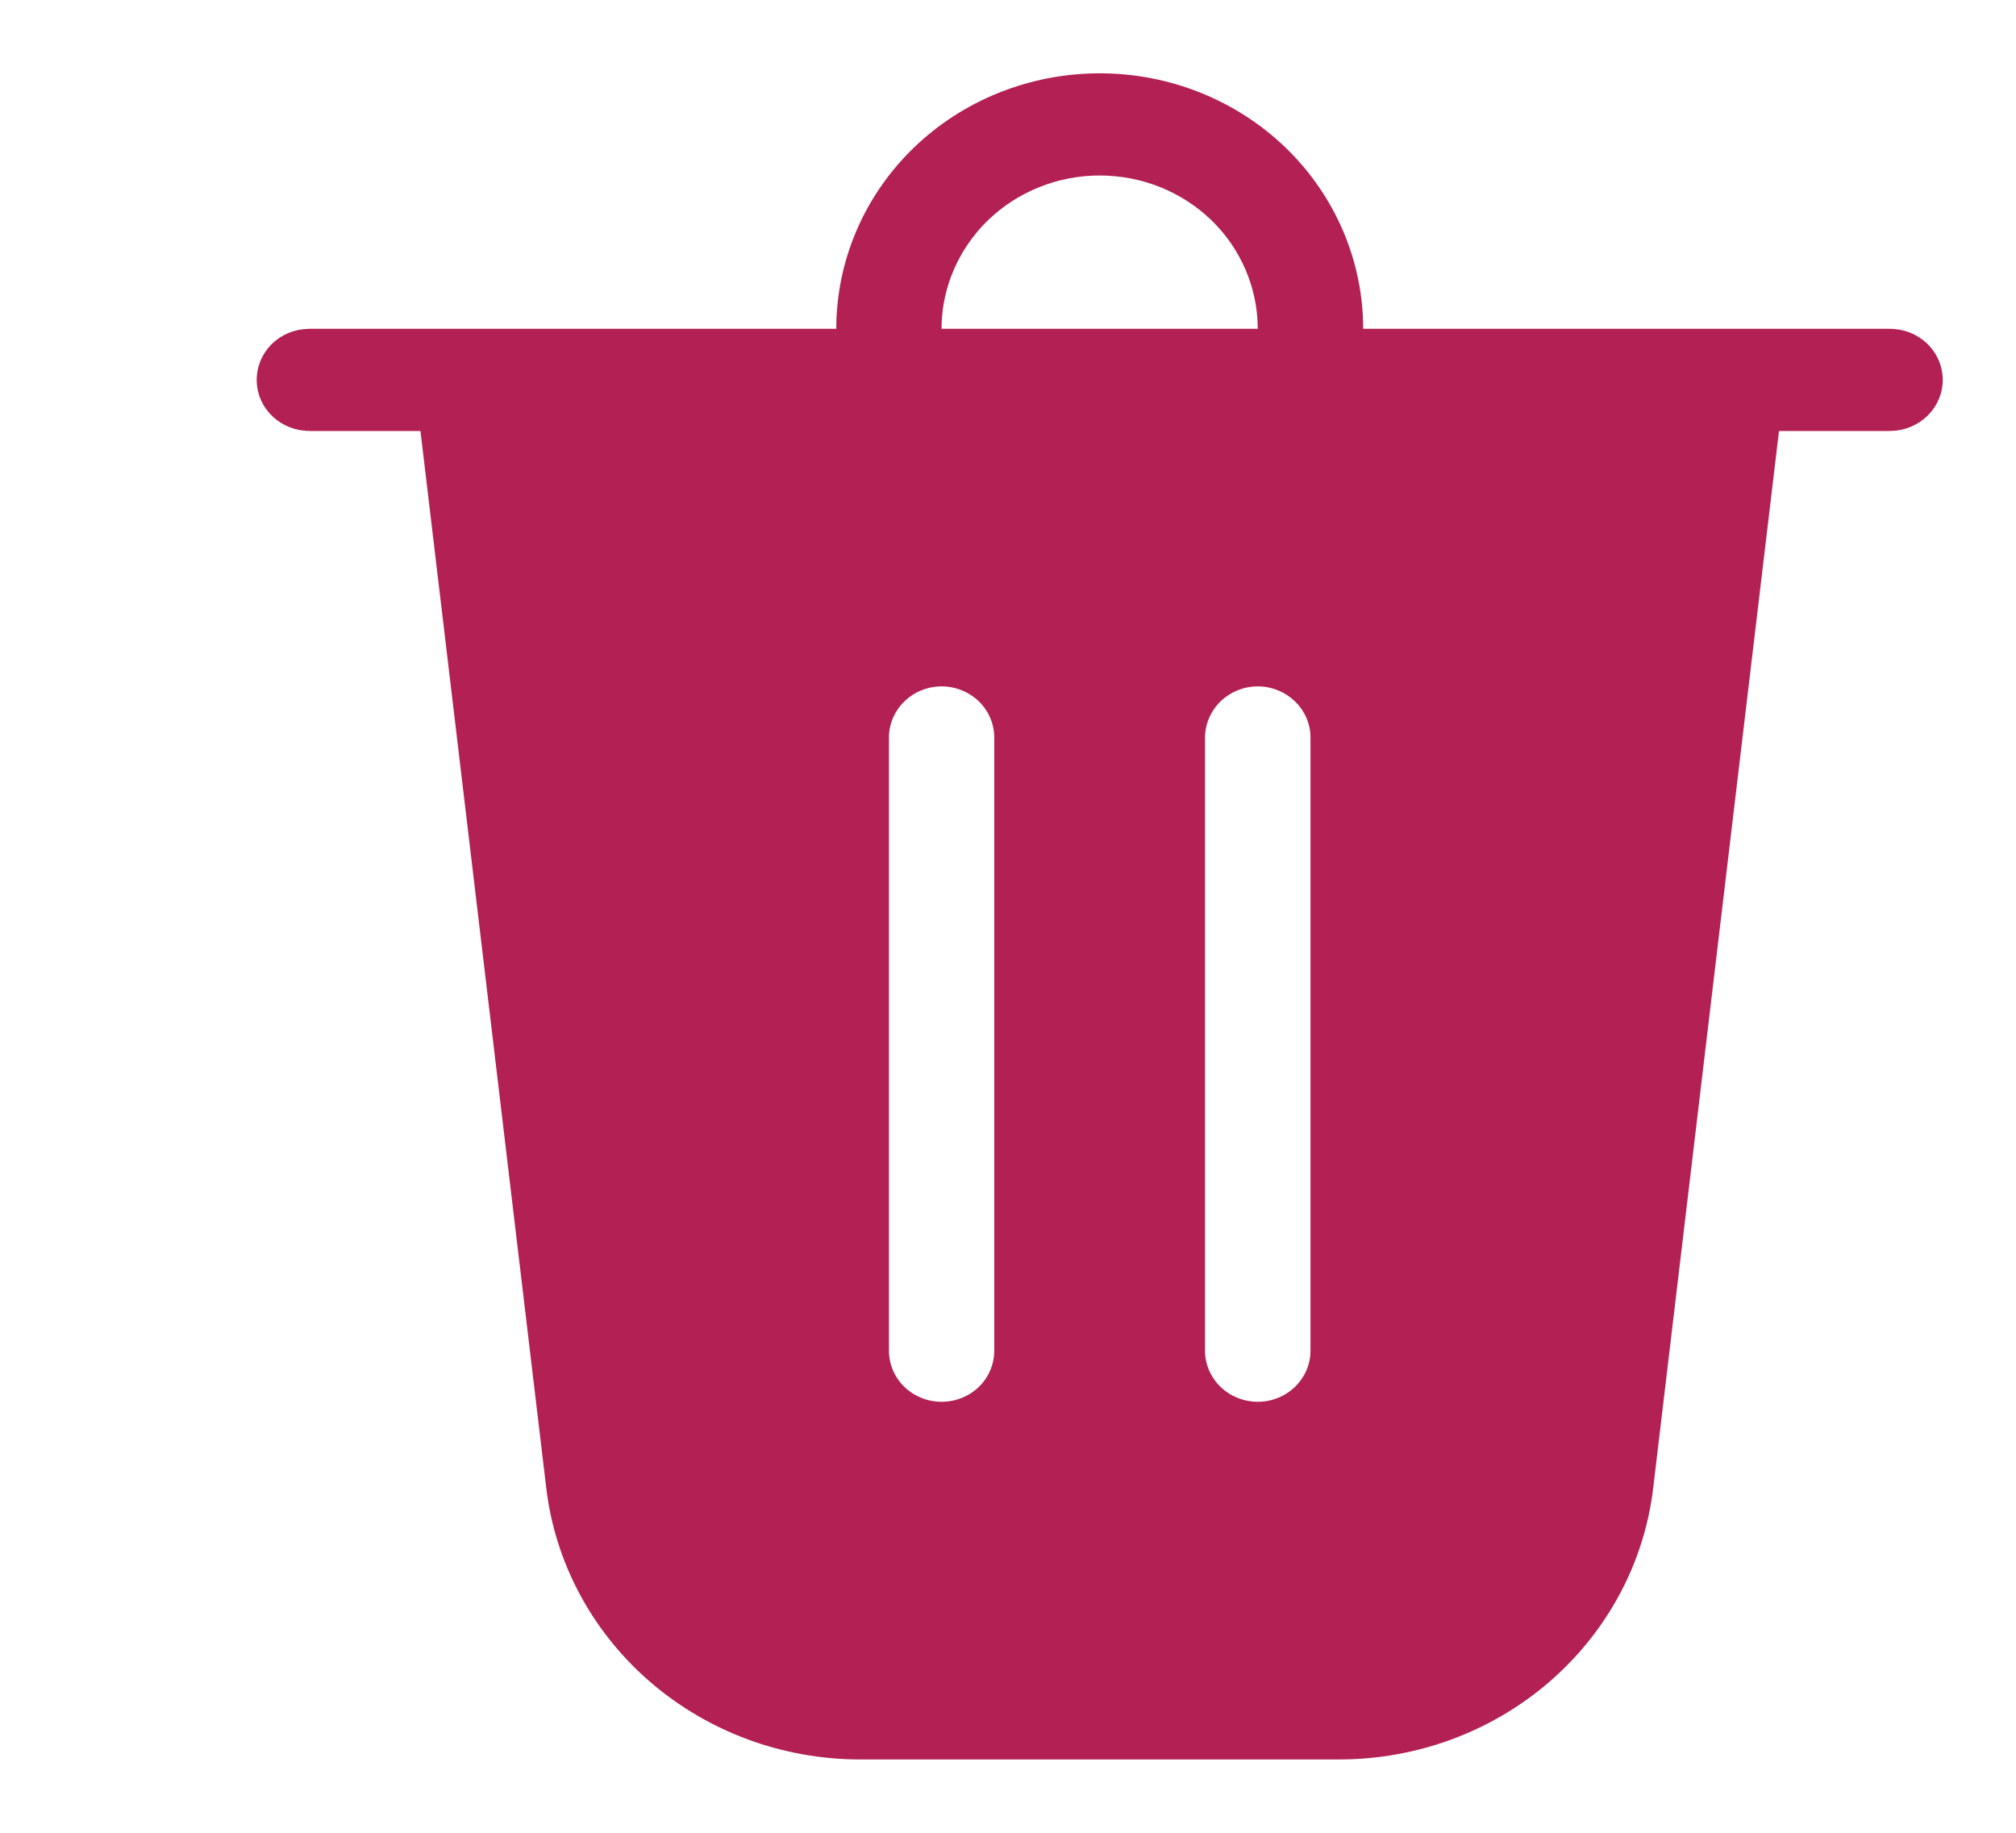
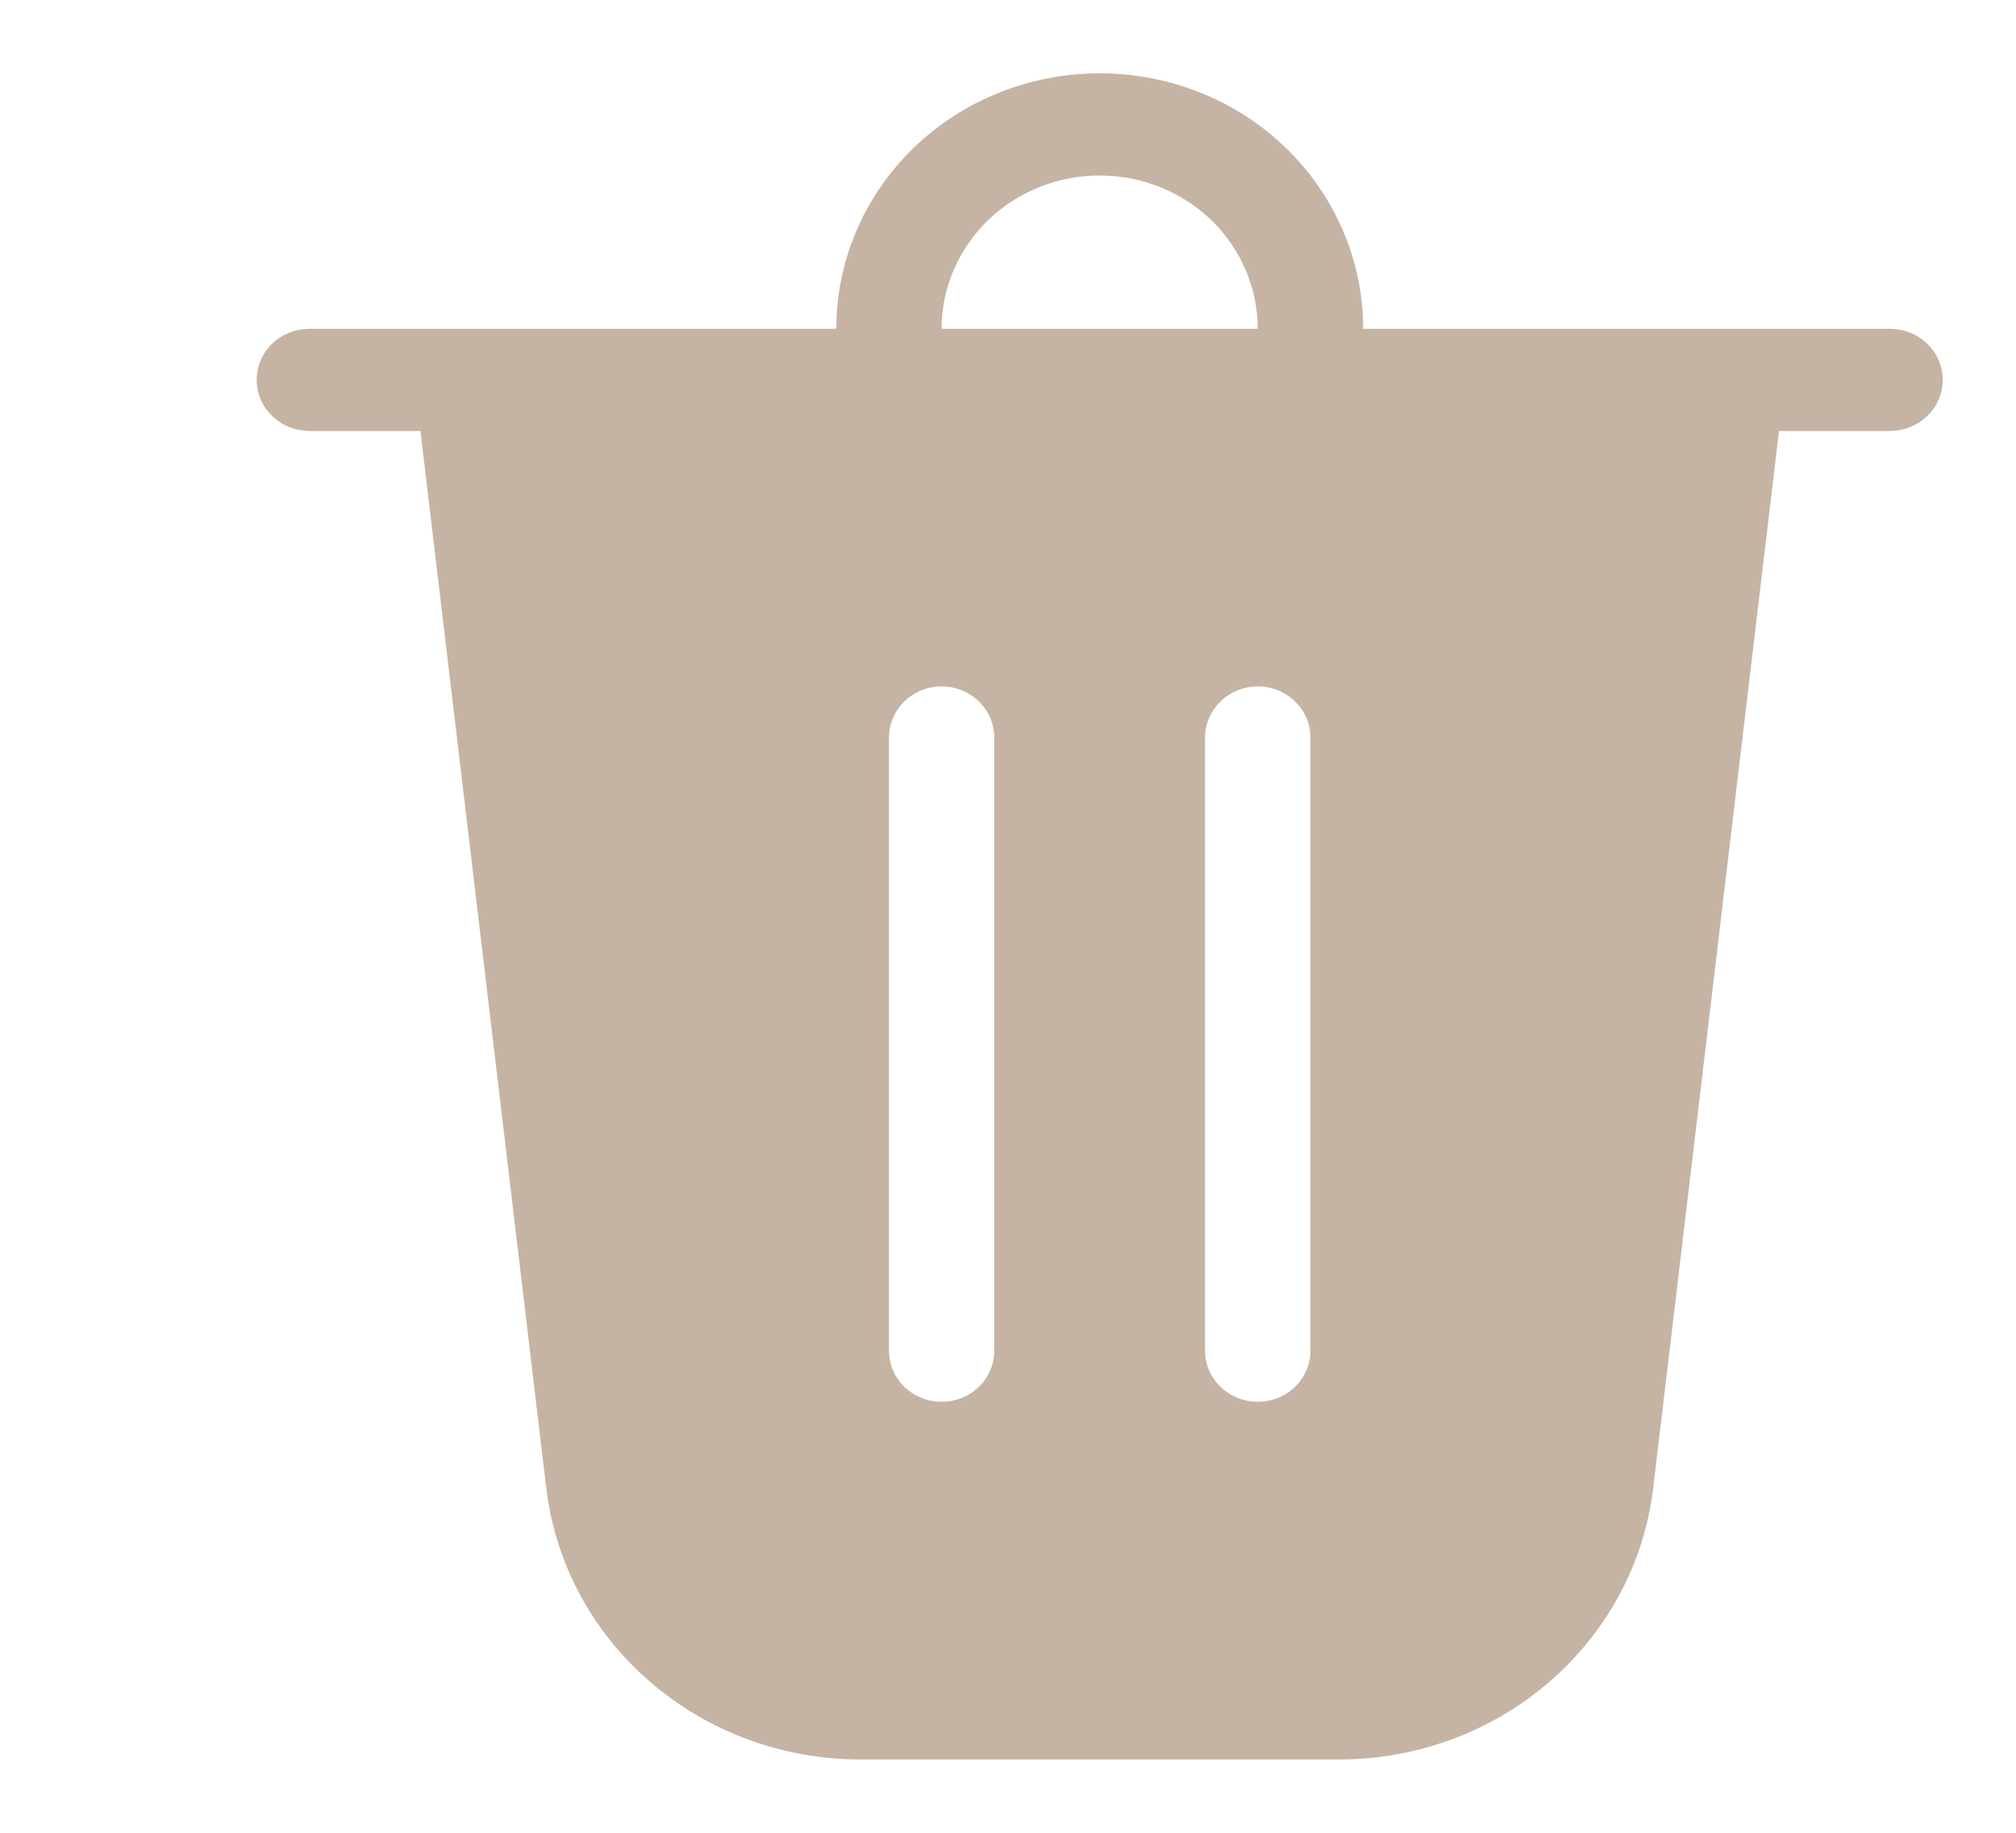
<svg xmlns="http://www.w3.org/2000/svg" width="22" height="20" viewBox="0 0 22 20" fill="none">
-   <path d="M12.001 1.26C12.646 1.26 13.262 1.508 13.714 1.946C14.165 2.384 14.416 2.975 14.416 3.588V4.048H20.626C20.661 4.048 20.691 4.061 20.712 4.081C20.732 4.101 20.741 4.124 20.741 4.146C20.741 4.167 20.732 4.19 20.712 4.209C20.691 4.229 20.661 4.243 20.626 4.243H19.005L18.957 4.648L17.584 16.184C17.501 16.883 17.155 17.531 16.608 18.004C16.061 18.477 15.351 18.74 14.613 18.74H9.388C8.65 18.74 7.941 18.477 7.394 18.004C6.847 17.531 6.501 16.883 6.418 16.184L5.045 4.648L4.996 4.243H3.376C3.341 4.243 3.31 4.229 3.289 4.209C3.269 4.19 3.261 4.167 3.261 4.146C3.261 4.124 3.269 4.101 3.289 4.081C3.31 4.061 3.341 4.048 3.376 4.048H9.586V3.588C9.586 2.975 9.837 2.384 10.288 1.946C10.74 1.508 11.356 1.26 12.001 1.26ZM10.275 7.03C10.005 7.03 9.744 7.135 9.549 7.324C9.354 7.514 9.241 7.774 9.241 8.048V14.739C9.241 15.014 9.353 15.274 9.549 15.464C9.744 15.653 10.005 15.757 10.275 15.757C10.545 15.757 10.808 15.653 11.003 15.464C11.198 15.274 11.31 15.014 11.31 14.739V8.048C11.31 7.774 11.198 7.514 11.003 7.324C10.808 7.135 10.545 7.03 10.275 7.03ZM13.726 7.03C13.456 7.03 13.194 7.135 12.999 7.324C12.804 7.514 12.691 7.774 12.69 8.048V14.739C12.69 15.014 12.803 15.274 12.999 15.464C13.194 15.653 13.456 15.757 13.726 15.757C13.995 15.757 14.257 15.653 14.452 15.464C14.648 15.274 14.761 15.014 14.761 14.739V8.048C14.761 7.773 14.648 7.514 14.452 7.324C14.257 7.135 13.996 7.03 13.726 7.03ZM12.001 1.455C11.426 1.455 10.872 1.676 10.461 2.074C10.05 2.473 9.815 3.018 9.815 3.588V4.048H14.185V3.588C14.185 3.018 13.952 2.473 13.541 2.074C13.13 1.676 12.576 1.455 12.001 1.455Z" fill="#B32053" stroke="#B32053" stroke-width="0.92" />
+   <path d="M12.001 1.26C12.646 1.26 13.262 1.508 13.714 1.946C14.165 2.384 14.416 2.975 14.416 3.588V4.048H20.626C20.661 4.048 20.691 4.061 20.712 4.081C20.732 4.101 20.741 4.124 20.741 4.146C20.741 4.167 20.732 4.19 20.712 4.209C20.691 4.229 20.661 4.243 20.626 4.243H19.005L18.957 4.648L17.584 16.184C17.501 16.883 17.155 17.531 16.608 18.004C16.061 18.477 15.351 18.74 14.613 18.74H9.388C8.65 18.74 7.941 18.477 7.394 18.004C6.847 17.531 6.501 16.883 6.418 16.184L5.045 4.648L4.996 4.243H3.376C3.341 4.243 3.31 4.229 3.289 4.209C3.269 4.19 3.261 4.167 3.261 4.146C3.261 4.124 3.269 4.101 3.289 4.081C3.31 4.061 3.341 4.048 3.376 4.048H9.586V3.588C9.586 2.975 9.837 2.384 10.288 1.946C10.74 1.508 11.356 1.26 12.001 1.26ZM10.275 7.03C10.005 7.03 9.744 7.135 9.549 7.324C9.354 7.514 9.241 7.774 9.241 8.048V14.739C9.241 15.014 9.353 15.274 9.549 15.464C9.744 15.653 10.005 15.757 10.275 15.757C10.545 15.757 10.808 15.653 11.003 15.464C11.198 15.274 11.31 15.014 11.31 14.739V8.048C11.31 7.774 11.198 7.514 11.003 7.324C10.808 7.135 10.545 7.03 10.275 7.03ZM13.726 7.03C13.456 7.03 13.194 7.135 12.999 7.324C12.804 7.514 12.691 7.774 12.69 8.048V14.739C12.69 15.014 12.803 15.274 12.999 15.464C13.194 15.653 13.456 15.757 13.726 15.757C13.995 15.757 14.257 15.653 14.452 15.464C14.648 15.274 14.761 15.014 14.761 14.739V8.048C14.761 7.773 14.648 7.514 14.452 7.324C14.257 7.135 13.996 7.03 13.726 7.03ZM12.001 1.455C11.426 1.455 10.872 1.676 10.461 2.074C10.05 2.473 9.815 3.018 9.815 3.588V4.048H14.185V3.588C14.185 3.018 13.952 2.473 13.541 2.074C13.13 1.676 12.576 1.455 12.001 1.455Z" fill="#C5B4A3" stroke="#C5B4A3" stroke-width="0.92" />
</svg>
